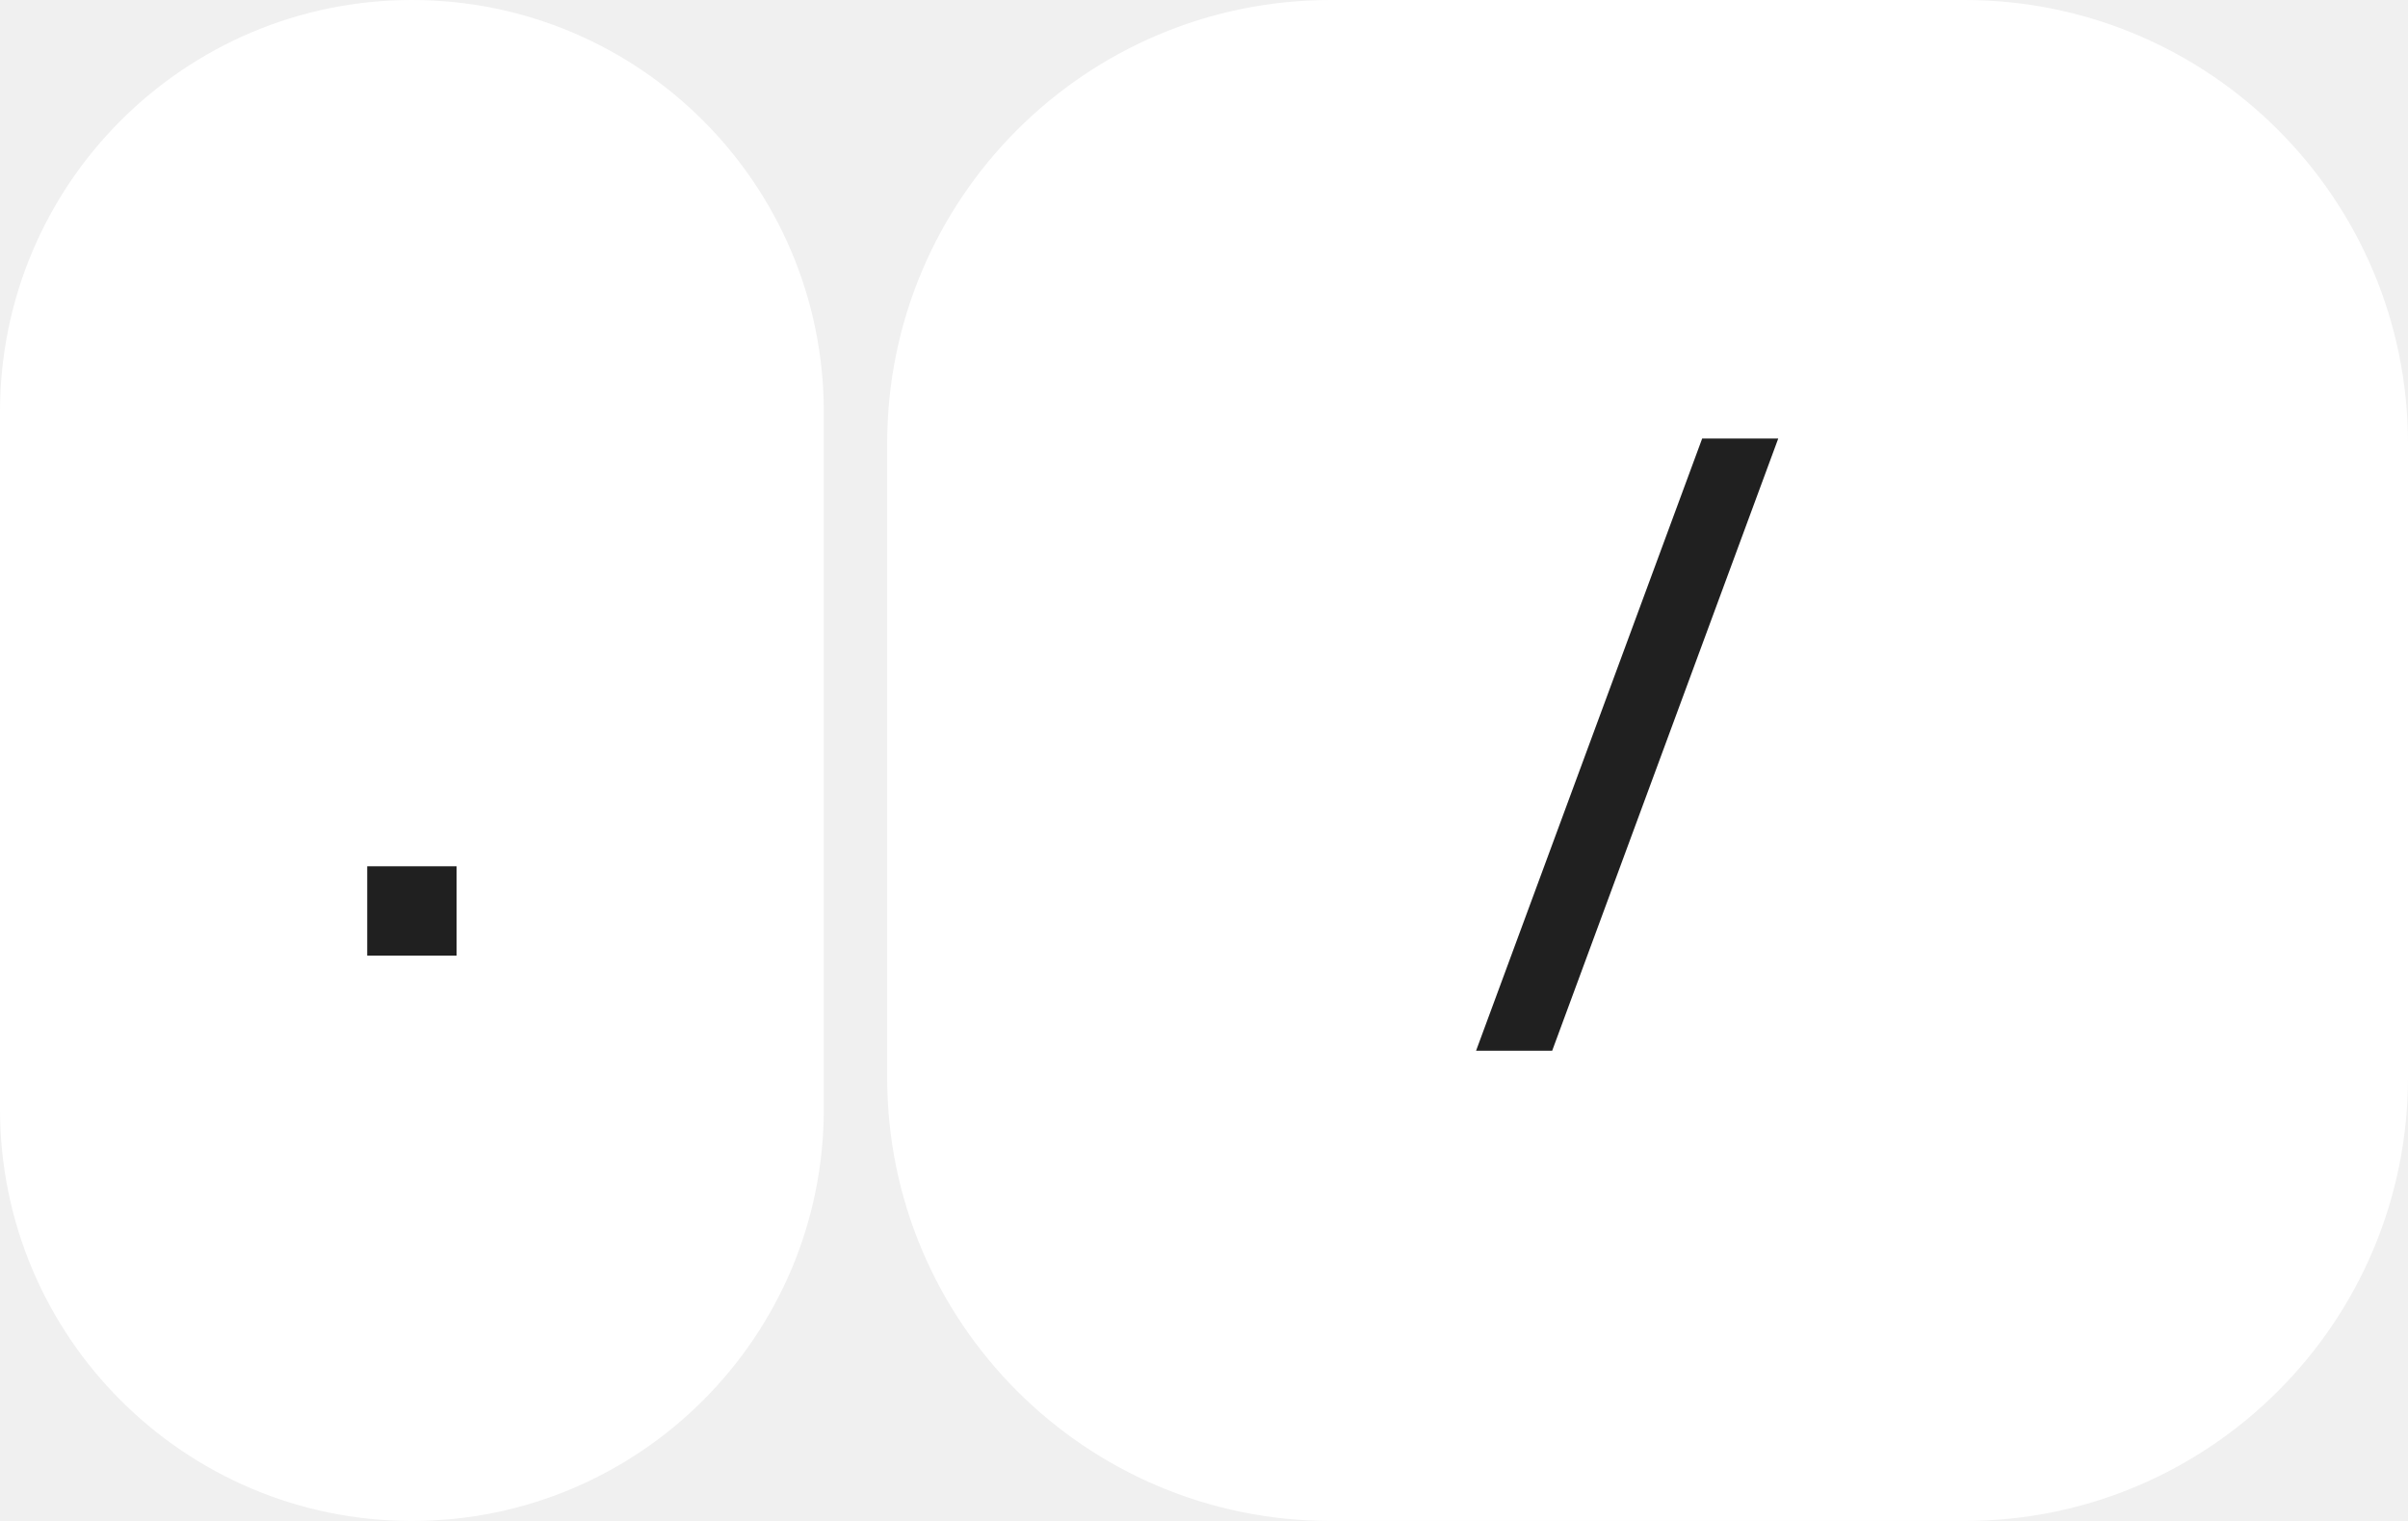
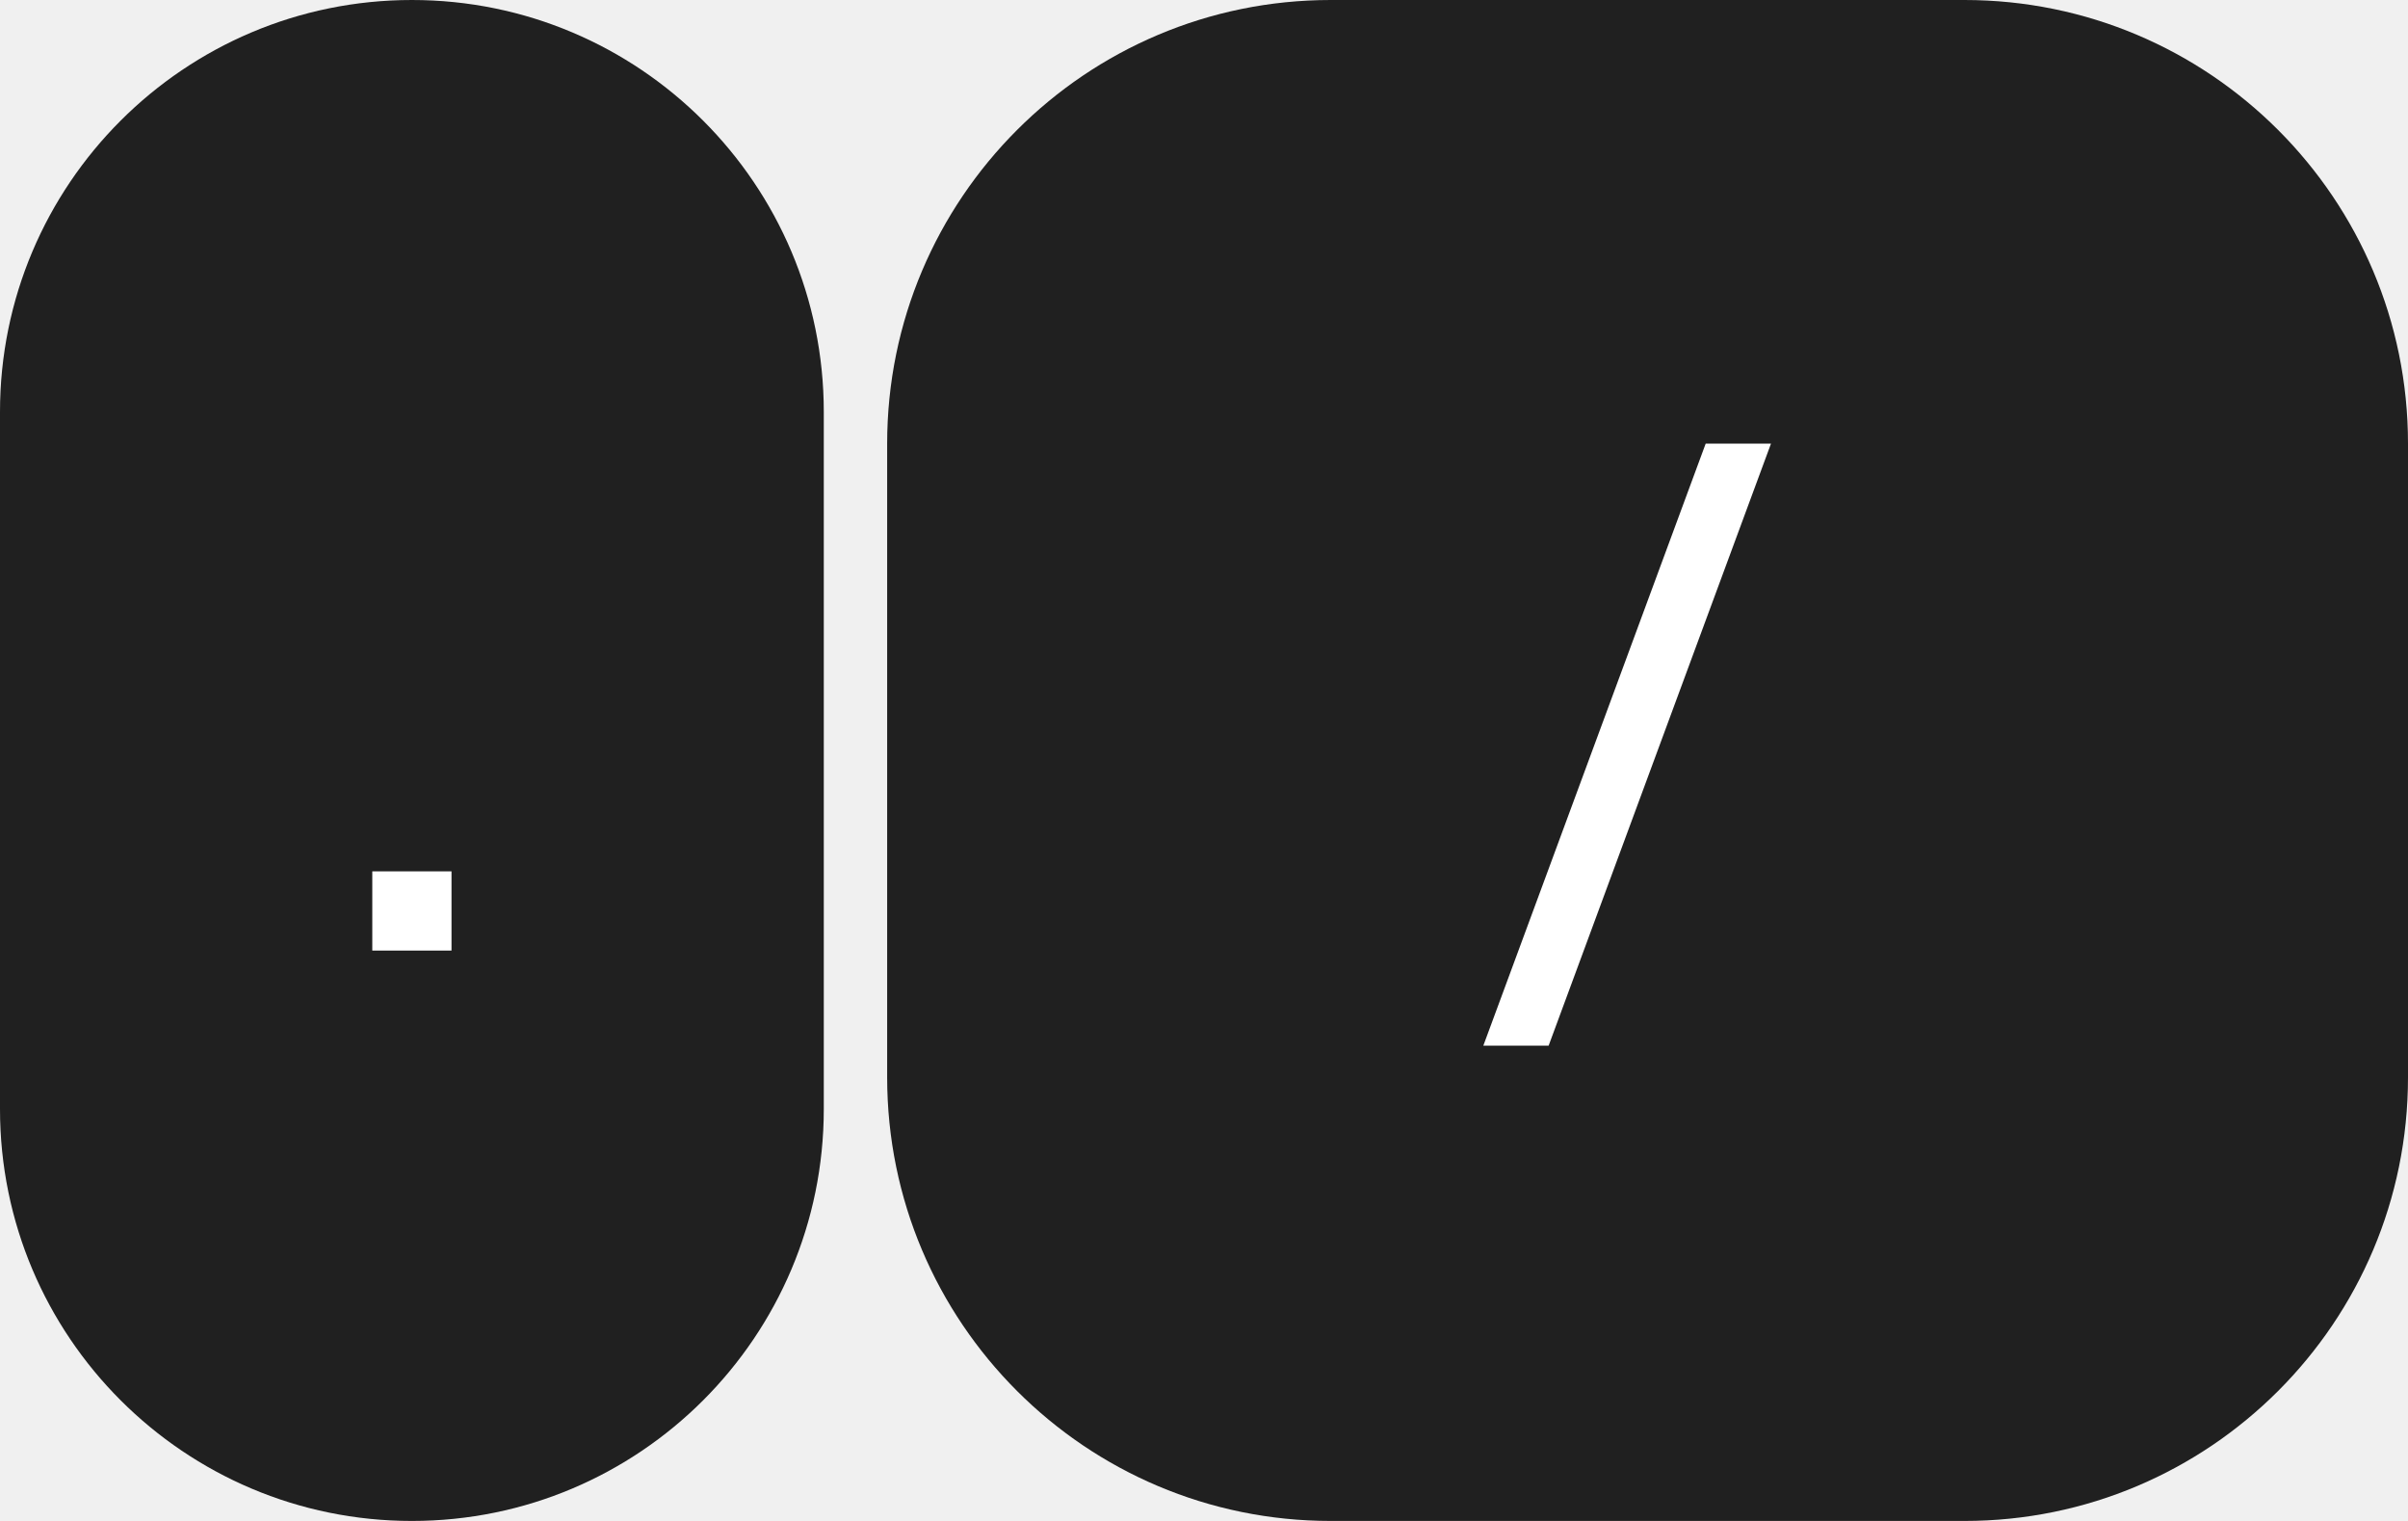
<svg xmlns="http://www.w3.org/2000/svg" width="76" height="48" viewBox="0 0 76 48" fill="none">
-   <path d="M28 14C28 6.268 34.268 0 42 0H62C69.732 0 76 6.268 76 14V34C76 41.732 69.732 48 62 48H42C34.268 48 28 41.732 28 34V14Z" fill="white" />
-   <path fill-rule="evenodd" clip-rule="evenodd" d="M53.723 13.84L46.587 33.16H48.989L56.124 13.84H53.723Z" fill="#202020" />
-   <path d="M0 13C0 5.82 5.82 0 13 0C20.18 0 26 5.82 26 13V35C26 42.18 20.18 48 13 48C5.82 48 0 42.18 0 35V13Z" fill="white" />
-   <path fill-rule="evenodd" clip-rule="evenodd" d="M11.59 27.339V30.159H14.41V27.339H11.59Z" fill="#202020" />
+   <path d="M28 14C28 6.268 34.268 0 42 0H62C69.732 0 76 6.268 76 14V34C76 41.732 69.732 48 62 48H42C34.268 48 28 41.732 28 34V14Z" fill="#202020" />
+   <path d="M46.816 33L53.834 14H55.895L48.877 33H46.816Z" fill="white" />
+   <path d="M0 13C0 5.82 5.82 0 13 0C20.18 0 26 5.82 26 13V35C26 42.18 20.18 48 13 48C5.82 48 0 42.18 0 35V13Z" fill="#202020" />
+   <path d="M11.75 29.999V27.499H14.25V29.999H11.75Z" fill="white" />
</svg>
